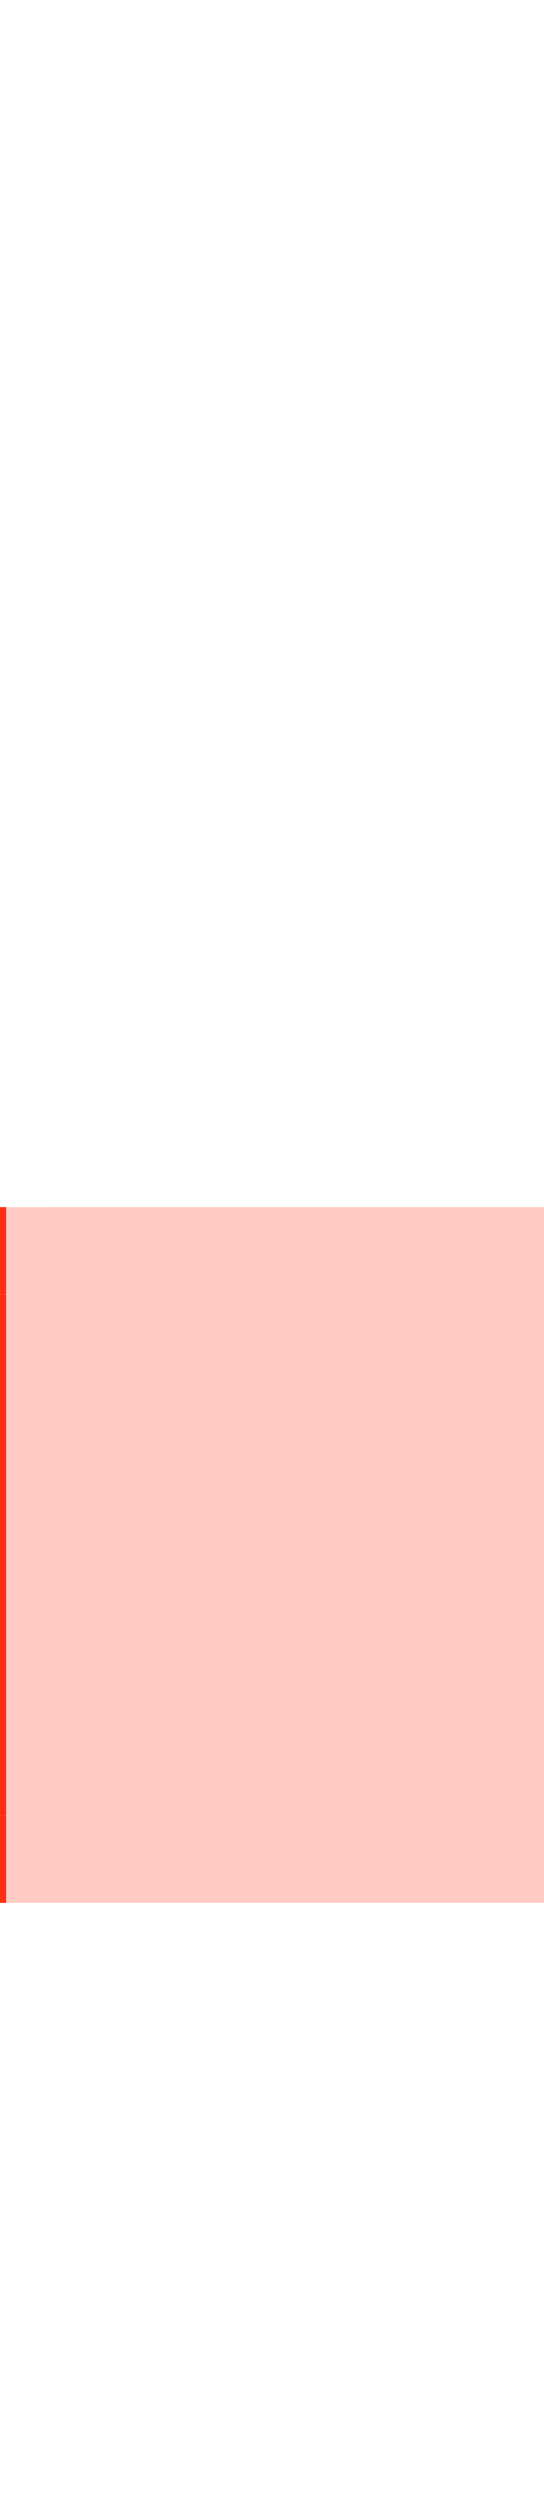
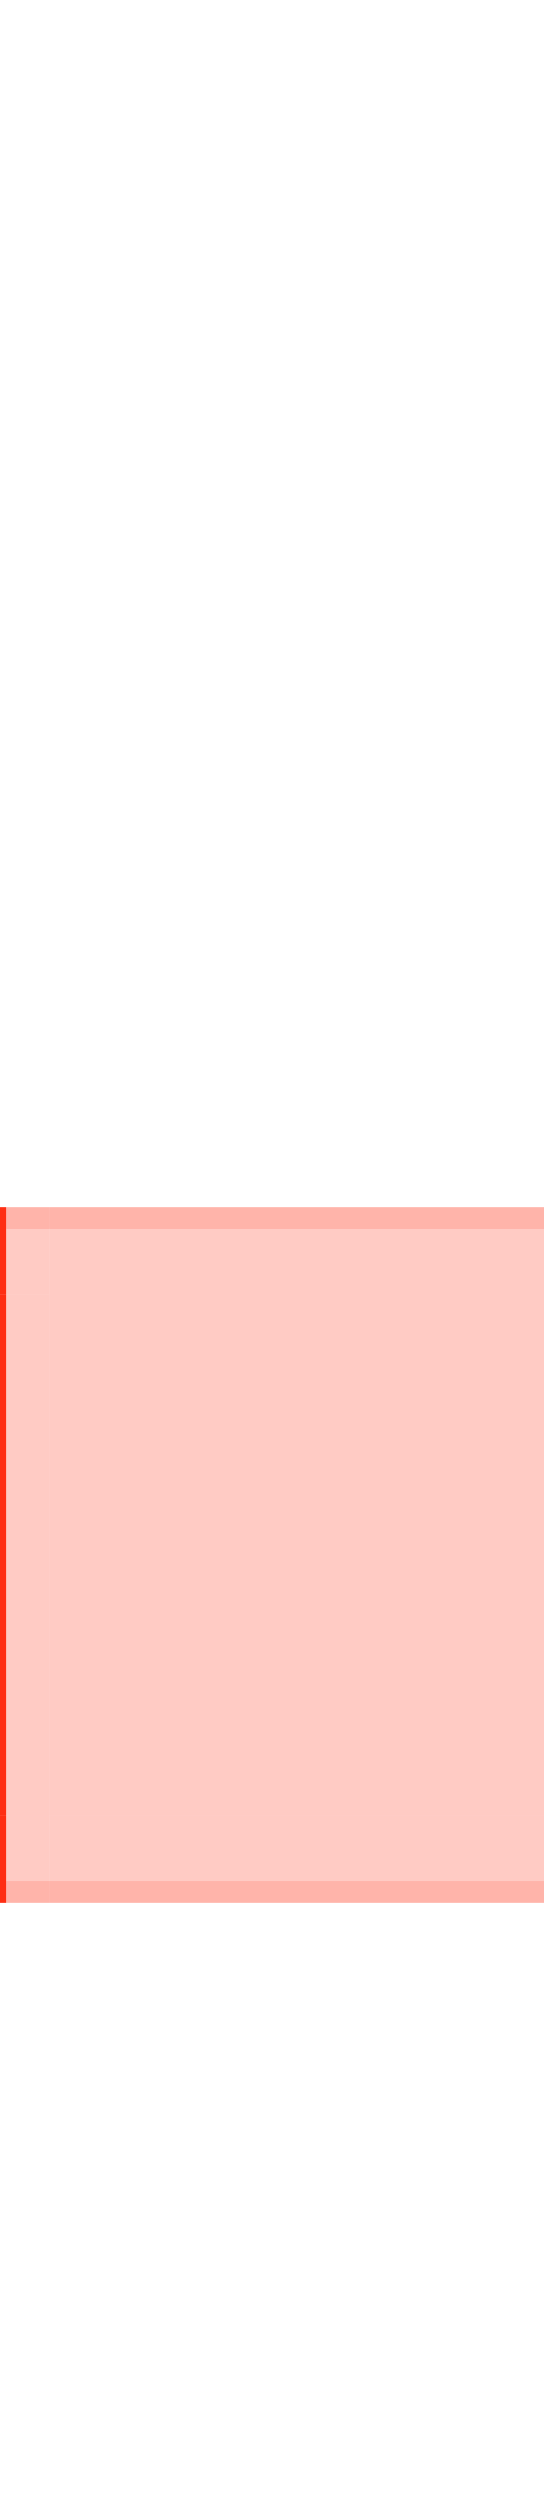
- <svg xmlns="http://www.w3.org/2000/svg" xmlns:ns1="http://www.openswatchbook.org/uri/2009/osb" xmlns:xlink="http://www.w3.org/1999/xlink" id="svg7080" version="1.0" viewBox="0 0 25 115" height="115" width="25">
+ <svg xmlns="http://www.w3.org/2000/svg" xmlns:ns1="http://www.openswatchbook.org/uri/2009/osb" xmlns:xlink="http://www.w3.org/1999/xlink" width="25" height="115" viewBox="0 0 25 115" version="1.0" id="svg7080">
  <defs id="defs7082">
    <linearGradient id="linearGradient1580" ns1:paint="solid">
      <stop style="stop-color:#000000;stop-opacity:1;" offset="0" id="stop1578" />
    </linearGradient>
    <linearGradient id="linearGradient5158" ns1:paint="solid">
      <stop style="stop-color:#000000;stop-opacity:1;" offset="0" id="stop5156" />
    </linearGradient>
    <linearGradient id="linearGradient5114" ns1:paint="solid">
      <stop style="stop-color:#ff2e13;stop-opacity:1;" offset="0" id="stop5112" />
    </linearGradient>
    <linearGradient id="Hover-3" ns1:paint="solid">
      <stop id="stop5510" offset="0" stop-opacity=".494" style="stop-color:#2a2a2a;stop-opacity:1;" />
    </linearGradient>
-     <linearGradient xlink:href="#linearGradient5114" id="linearGradient5176" x1="2.281" y1="59.03" x2="26.281" y2="59.03" gradientUnits="userSpaceOnUse" gradientTransform="matrix(1,0,0,3.999939,0,-178.5879)" />
-     <linearGradient xlink:href="#linearGradient5114" id="linearGradient1582" x1="83.531" y1="-28.281" x2="84.531" y2="-28.281" gradientUnits="userSpaceOnUse" gradientTransform="matrix(3.999967,0,0,1,-250.5888,-1.1852183e-5)" />
-     <linearGradient xlink:href="#linearGradient5114" id="linearGradient1584" x1="2.281" y1="84.031" x2="26.281" y2="84.031" gradientUnits="userSpaceOnUse" gradientTransform="matrix(1,0,0,3.999967,-1.544739e-8,-250.5888)" />
+     <linearGradient xlink:href="#linearGradient5114" id="linearGradient5176" x1="2.281" y1="59.03" x2="26.281" y2="59.03" gradientUnits="userSpaceOnUse" gradientTransform="matrix(1,0,0,3.999939,-0.2194313,-187.7309)" />
    <linearGradient xlink:href="#linearGradient5114" id="linearGradient1588" x1="-83.531" y1="0.281" x2="-59.531" y2="0.281" gradientUnits="userSpaceOnUse" gradientTransform="translate(-0.5120063,-12.28815)" />
    <linearGradient xlink:href="#linearGradient5114" id="linearGradient1592" x1="2.281" y1="71.53" x2="26.281" y2="71.53" gradientUnits="userSpaceOnUse" />
-     <linearGradient xlink:href="#linearGradient5114" id="linearGradient1594" x1="58.531" y1="-28.281" x2="59.531" y2="-28.281" gradientUnits="userSpaceOnUse" gradientTransform="matrix(3.999939,0,0,1,-178.5879,0)" />
-     <linearGradient xlink:href="#linearGradient5114" id="linearGradient1596" x1="59.531" y1="-28.281" x2="83.531" y2="-28.281" gradientUnits="userSpaceOnUse" />
+     <linearGradient xlink:href="#linearGradient5114" id="linearGradient1594" x1="58.531" y1="-28.281" x2="59.531" y2="-28.281" gradientUnits="userSpaceOnUse" gradientTransform="matrix(3.999939,0,0,1,-184.7426,8.792476)" />
    <linearGradient xlink:href="#linearGradient5114" id="linearGradient846" gradientUnits="userSpaceOnUse" gradientTransform="matrix(1,0,0,0.5,-0.5120063,-13.14764)" x1="-83.531" y1="0.281" x2="-59.531" y2="0.281" />
-     <linearGradient xlink:href="#linearGradient5114" id="linearGradient860" gradientUnits="userSpaceOnUse" gradientTransform="translate(-0.5120063,-12.28815)" x1="-83.531" y1="0.281" x2="-59.531" y2="0.281" />
-     <linearGradient xlink:href="#linearGradient5114" id="linearGradient862" gradientUnits="userSpaceOnUse" gradientTransform="matrix(1,0,0,0.5,-0.5120063,-13.14764)" x1="-83.531" y1="0.281" x2="-59.531" y2="0.281" />
-     <linearGradient xlink:href="#linearGradient5114" id="linearGradient870" gradientUnits="userSpaceOnUse" gradientTransform="translate(-0.5120063,-12.28815)" x1="-83.531" y1="0.281" x2="-59.531" y2="0.281" />
-     <linearGradient xlink:href="#linearGradient5114" id="linearGradient872" gradientUnits="userSpaceOnUse" gradientTransform="matrix(1,0,0,0.5,-0.5120063,-13.14764)" x1="-83.531" y1="0.281" x2="-59.531" y2="0.281" />
+     <linearGradient xlink:href="#linearGradient5114" id="linearGradient860" gradientUnits="userSpaceOnUse" gradientTransform="matrix(0.1666667,0,0,1,-50.78077,-10.49924)" x1="-83.531" y1="0.281" x2="-59.531" y2="0.281" />
+     <linearGradient xlink:href="#linearGradient5114" id="linearGradient862" gradientUnits="userSpaceOnUse" gradientTransform="matrix(0.1666667,0,0,0.5,-50.78077,-11.35873)" x1="-83.531" y1="0.281" x2="-59.531" y2="0.281" />
+     <linearGradient xlink:href="#linearGradient5114" id="linearGradient857" gradientUnits="userSpaceOnUse" gradientTransform="translate(-0.2194313,-12.1429)" x1="2.281" y1="59.03" x2="26.281" y2="59.03" />
+     <linearGradient xlink:href="#linearGradient5114" id="linearGradient871" gradientUnits="userSpaceOnUse" gradientTransform="matrix(1,0,0,3.999939,-0.2194313,-187.7309)" x1="2.281" y1="59.03" x2="26.281" y2="59.03" />
+     <linearGradient xlink:href="#linearGradient5114" id="linearGradient873" gradientUnits="userSpaceOnUse" gradientTransform="translate(-0.2194313,-12.1429)" x1="2.281" y1="59.03" x2="26.281" y2="59.03" />
+     <linearGradient xlink:href="#linearGradient5114" id="linearGradient881" gradientUnits="userSpaceOnUse" gradientTransform="matrix(1,0,0,3.999939,-0.2194313,-187.7309)" x1="2.281" y1="59.03" x2="26.281" y2="59.03" />
+     <linearGradient xlink:href="#linearGradient5114" id="linearGradient883" gradientUnits="userSpaceOnUse" gradientTransform="translate(-0.2194313,-12.1429)" x1="2.281" y1="59.03" x2="26.281" y2="59.03" />
+     <linearGradient xlink:href="#linearGradient5114" id="linearGradient874" gradientUnits="userSpaceOnUse" gradientTransform="matrix(0,3.999939,-1,0,-8.791665,-184.7426)" x1="58.531" y1="-28.281" x2="59.531" y2="-28.281" />
+     <linearGradient xlink:href="#linearGradient5114" id="linearGradient893" gradientUnits="userSpaceOnUse" gradientTransform="matrix(3.999939,0,0,1,-184.7426,8.792476)" x1="58.531" y1="-28.281" x2="59.531" y2="-28.281" />
+     <linearGradient xlink:href="#linearGradient5114" id="linearGradient895" gradientUnits="userSpaceOnUse" gradientTransform="matrix(0,3.999939,-1,0,-8.791665,-184.7426)" x1="58.531" y1="-28.281" x2="59.531" y2="-28.281" />
+     <linearGradient xlink:href="#linearGradient5114" id="linearGradient901" gradientUnits="userSpaceOnUse" gradientTransform="matrix(0.04166667,0,0,0.5,-58.22208,-9.358727)" x1="-83.531" y1="0.281" x2="-59.531" y2="0.281" />
+     <linearGradient xlink:href="#linearGradient5114" id="linearGradient916" gradientUnits="userSpaceOnUse" gradientTransform="matrix(0.1666667,0,0,1,-50.78077,-10.49924)" x1="-83.531" y1="0.281" x2="-59.531" y2="0.281" />
+     <linearGradient xlink:href="#linearGradient5114" id="linearGradient918" gradientUnits="userSpaceOnUse" gradientTransform="matrix(0.1666667,0,0,0.5,-50.78077,-11.35873)" x1="-83.531" y1="0.281" x2="-59.531" y2="0.281" />
+     <linearGradient xlink:href="#linearGradient5114" id="linearGradient920" gradientUnits="userSpaceOnUse" gradientTransform="matrix(0.04166667,0,0,0.5,-58.22208,-9.358727)" x1="-83.531" y1="0.281" x2="-59.531" y2="0.281" />
  </defs>
  <rect style="opacity:0.875;fill:#0000ff" y="24.342" width="5" x="-16.09" height="5" id="hint-stretch-borders" />
-   <rect id="hover-top" y="55.531" x="2.281" width="24" height="4" style="opacity:0.25;fill:url(#linearGradient5176);fill-opacity:1;fill-rule:evenodd;stroke-width:0.408" />
-   <rect style="opacity:0.25;fill:url(#linearGradient1584);fill-opacity:1;fill-rule:evenodd;stroke-width:0.408" height="4" width="24" x="2.281" y="83.53" id="hover-bottom" />
-   <rect transform="rotate(90)" style="fill:url(#linearGradient1596);fill-opacity:1;fill-rule:evenodd;stroke-width:0.816;opacity:0.25" height="4" width="24" x="59.531" y="-30.281" id="hover-right" />
  <rect id="hover-center" y="59.53" x="2.281" width="24" height="24" style="fill:url(#linearGradient1592);fill-opacity:1;fill-rule:evenodd;stroke-width:2;opacity:0.25" />
-   <rect id="hover-bottomright" y="-30.281" x="83.53" width="4" height="4" style="opacity:0.25;fill:url(#linearGradient1582);fill-opacity:1;fill-rule:evenodd;stroke-width:0.167" transform="rotate(90)" />
-   <rect transform="rotate(90)" style="opacity:0.25;fill:url(#linearGradient1594);fill-opacity:1;fill-rule:evenodd;stroke-width:0.167" height="4" width="4" x="55.531" y="-30.281" id="hover-topright" />
  <g id="hover-left" transform="translate(12.28816,-0.5120357)">
    <rect transform="rotate(-90)" id="rect852" y="-14.007" x="-84.043" width="24" height="4" style="opacity:0.25;fill:url(#linearGradient1588);fill-opacity:1;fill-rule:evenodd;stroke-width:0.816" />
    <rect style="fill:url(#linearGradient846);fill-opacity:1;fill-rule:evenodd;stroke-width:0.816" height="2" width="24" x="-84.043" y="-14.007" id="rect844" transform="rotate(-90)" />
  </g>
-   <g id="hover-topleft" transform="matrix(1,0,0,0.1666667,12.28816,45.52339)" style="stroke-width:2.449">
-     <rect style="opacity:0.25;fill:url(#linearGradient860);fill-opacity:1;fill-rule:evenodd;stroke-width:2" height="4" width="24" x="-84.043" y="-14.007" id="rect854" transform="rotate(-90)" />
-     <rect transform="rotate(-90)" id="rect856" y="-14.007" x="-84.043" width="24" height="2" style="fill:url(#linearGradient862);fill-opacity:1;fill-rule:evenodd;stroke-width:2" />
+   <g id="hover-top" transform="translate(0.2194312,9.142971)">
+     <rect style="opacity:0.25;fill:url(#linearGradient5176);fill-opacity:1;fill-rule:evenodd;stroke-width:0.408" height="4" width="24" x="2.062" y="46.388" id="rect863" />
+     <rect id="rect855" y="46.388" x="2.062" width="24" height="1" style="opacity:0.15;fill:url(#linearGradient857);fill-opacity:1;fill-rule:evenodd;stroke-width:0.408" />
  </g>
-   <g style="stroke-width:2.449" transform="matrix(1,0,0,0.1666667,12.28816,73.52339)" id="hover-bottomleft">
-     <rect transform="rotate(-90)" id="rect864" y="-14.007" x="-84.043" width="24" height="4" style="opacity:0.25;fill:url(#linearGradient870);fill-opacity:1;fill-rule:evenodd;stroke-width:2" />
-     <rect style="fill:url(#linearGradient872);fill-opacity:1;fill-rule:evenodd;stroke-width:2" height="2" width="24" x="-84.043" y="-14.007" id="rect866" transform="rotate(-90)" />
+   <g transform="matrix(1,0,0,-1,0.2194312,133.918)" id="hover-bottom">
+     <rect id="rect865" y="46.388" x="2.062" width="24" height="4" style="opacity:0.25;fill:url(#linearGradient871);fill-opacity:1;fill-rule:evenodd;stroke-width:0.408" />
+     <rect style="opacity:0.15;fill:url(#linearGradient873);fill-opacity:1;fill-rule:evenodd;stroke-width:0.408" height="1" width="24" x="2.062" y="46.388" id="rect867" />
+   </g>
+   <g transform="rotate(90,9.599851,67.0687)" id="hover-right">
+     <rect id="rect875" y="46.388" x="2.062" width="24" height="4" style="opacity:0.25;fill:url(#linearGradient881);fill-opacity:1;fill-rule:evenodd;stroke-width:0.408" />
+     <rect style="opacity:0.15;fill:url(#linearGradient883);fill-opacity:1;fill-rule:evenodd;stroke-width:0.408" height="1" width="24" x="2.062" y="46.388" id="rect877" />
+   </g>
+   <g id="hover-topright" transform="translate(8.792488,6.154762)">
+     <rect id="rect885" y="-21.489" x="49.376" width="4" height="4" style="opacity:0.25;fill:url(#linearGradient1594);fill-opacity:1;fill-rule:evenodd;stroke-width:0.167" transform="rotate(90)" />
+     <path id="rect868" d="m 17.489,49.376 v 1 h 3 v 3 h 1 v -4 z" style="opacity:0.15;fill:url(#linearGradient874);fill-opacity:1;fill-rule:evenodd;stroke-width:0.167" />
+   </g>
+   <g transform="matrix(1,0,0,-1,8.792488,136.9062)" id="hover-bottomright">
+     <rect transform="rotate(90)" style="opacity:0.25;fill:url(#linearGradient893);fill-opacity:1;fill-rule:evenodd;stroke-width:0.167" height="4" width="4" x="49.376" y="-21.489" id="rect887" />
+     <path style="opacity:0.15;fill:url(#linearGradient895);fill-opacity:1;fill-rule:evenodd;stroke-width:0.167" d="m 17.489,49.376 v 1 h 3 v 3 h 1 v -4 z" id="path889" />
+   </g>
+   <g id="hover-topleft" transform="translate(10.49925,-5.172047)">
+     <rect style="opacity:0.25;fill:url(#linearGradient860);fill-opacity:1;fill-rule:evenodd;stroke-width:0.816" height="4" width="4" x="-64.703" y="-12.218" id="rect854" transform="rotate(-90)" />
+     <rect transform="rotate(-90)" id="rect856" y="-12.218" x="-64.703" width="4" height="2" style="fill:url(#linearGradient862);fill-opacity:1;fill-rule:evenodd;stroke-width:0.816" />
+     <rect transform="rotate(-90)" id="rect899" y="-10.218" x="-61.703" width="1" height="2" style="opacity:0.15;fill:url(#linearGradient901);fill-opacity:1;fill-rule:evenodd;stroke-width:0.816" />
+   </g>
+   <g transform="matrix(1,0,0,-1,10.49925,148.233)" id="hover-bottomleft">
+     <rect transform="rotate(-90)" id="rect908" y="-12.218" x="-64.703" width="4" height="4" style="opacity:0.25;fill:url(#linearGradient916);fill-opacity:1;fill-rule:evenodd;stroke-width:0.816" />
+     <rect style="fill:url(#linearGradient918);fill-opacity:1;fill-rule:evenodd;stroke-width:0.816" height="2" width="4" x="-64.703" y="-12.218" id="rect910" transform="rotate(-90)" />
+     <rect style="opacity:0.15;fill:url(#linearGradient920);fill-opacity:1;fill-rule:evenodd;stroke-width:0.816" height="2" width="1" x="-61.703" y="-10.218" id="rect912" transform="rotate(-90)" />
+   </g>
+   <rect id="selected-center" y="59.53" x="56.281" width="24" height="24" style="opacity:0.25;fill:#98bcff;fill-opacity:1;fill-rule:evenodd;stroke-width:2" />
+   <g style="fill:#98bcff;fill-opacity:1" id="selected-top" transform="translate(54.21943,9.142971)">
+     <rect style="opacity:0.25;fill:#98bcff;fill-opacity:1;fill-rule:evenodd;stroke-width:0.408" height="4" width="24" x="2.062" y="46.388" id="rect930" />
+     <rect id="rect932" y="46.388" x="2.062" width="24" height="1" style="opacity:0.15;fill:#98bcff;fill-opacity:1;fill-rule:evenodd;stroke-width:0.408" />
+   </g>
+   <g style="fill:#98bcff;fill-opacity:1" transform="matrix(1,0,0,-1,54.21943,133.918)" id="selected-bottom">
+     <rect id="rect936" y="46.388" x="2.062" width="24" height="4" style="opacity:0.25;fill:#98bcff;fill-opacity:1;fill-rule:evenodd;stroke-width:0.408" />
+     <rect style="opacity:0.15;fill:#98bcff;fill-opacity:1;fill-rule:evenodd;stroke-width:0.408" height="1" width="24" x="2.062" y="46.388" id="rect938" />
+   </g>
+   <g style="fill:#98bcff;fill-opacity:1" transform="rotate(90,36.59985,94.0687)" id="selected-right">
+     <rect id="rect942" y="46.388" x="2.062" width="24" height="4" style="opacity:0.25;fill:#98bcff;fill-opacity:1;fill-rule:evenodd;stroke-width:0.408" />
+     <rect style="opacity:0.15;fill:#98bcff;fill-opacity:1;fill-rule:evenodd;stroke-width:0.408" height="1" width="24" x="2.062" y="46.388" id="rect944" />
+   </g>
+   <g style="fill:#98bcff;fill-opacity:1" id="selected-topright" transform="translate(62.79249,6.154762)">
+     <rect id="rect948" y="-21.489" x="49.376" width="4" height="4" style="opacity:0.25;fill:#98bcff;fill-opacity:1;fill-rule:evenodd;stroke-width:0.167" transform="rotate(90)" />
+     <path id="path950" d="m 17.489,49.376 v 1 h 3 v 3 h 1 v -4 z" style="opacity:0.15;fill:#98bcff;fill-opacity:1;fill-rule:evenodd;stroke-width:0.167" />
+   </g>
+   <g style="fill:#98bcff;fill-opacity:1" transform="matrix(1,0,0,-1,62.79249,136.9062)" id="selected-bottomright">
+     <rect transform="rotate(90)" style="opacity:0.25;fill:#98bcff;fill-opacity:1;fill-rule:evenodd;stroke-width:0.167" height="4" width="4" x="49.376" y="-21.489" id="rect954" />
+     <path style="opacity:0.15;fill:#98bcff;fill-opacity:1;fill-rule:evenodd;stroke-width:0.167" d="m 17.489,49.376 v 1 h 3 v 3 h 1 v -4 z" id="path956" />
+   </g>
+   <g id="selected-left" transform="matrix(0,1,1,0,5.893534,57.46886)" style="fill:#98bcff;fill-opacity:1">
+     <rect style="opacity:0.25;fill:#98bcff;fill-opacity:1;fill-rule:evenodd;stroke-width:0.408" height="4" width="24" x="2.062" y="46.388" id="rect2007" />
+     <rect id="rect2009" y="46.388" x="2.062" width="24" height="1" style="opacity:0.15;fill:#98bcff;fill-opacity:1;fill-rule:evenodd;stroke-width:0.408" />
+   </g>
+   <g transform="matrix(-1,0,0,1,73.76966,6.154694)" id="selected-topleft" style="fill:#98bcff;fill-opacity:1">
+     <rect transform="rotate(90)" style="opacity:0.25;fill:#98bcff;fill-opacity:1;fill-rule:evenodd;stroke-width:0.167" height="4" width="4" x="49.376" y="-21.489" id="rect2013" />
+     <path style="opacity:0.15;fill:#98bcff;fill-opacity:1;fill-rule:evenodd;stroke-width:0.167" d="m 17.489,49.376 v 1 h 3 v 3 h 1 v -4 z" id="path2015" />
+   </g>
+   <g id="selected-bottomleft" transform="rotate(-180,36.8848,68.45315)" style="fill:#98bcff;fill-opacity:1">
+     <rect id="rect2019" y="-21.489" x="49.376" width="4" height="4" style="opacity:0.25;fill:#98bcff;fill-opacity:1;fill-rule:evenodd;stroke-width:0.167" transform="rotate(90)" />
+     <path id="path2021" d="m 17.489,49.376 v 1 h 3 v 3 h 1 v -4 z" style="opacity:0.15;fill:#98bcff;fill-opacity:1;fill-rule:evenodd;stroke-width:0.167" />
  </g>
</svg>
